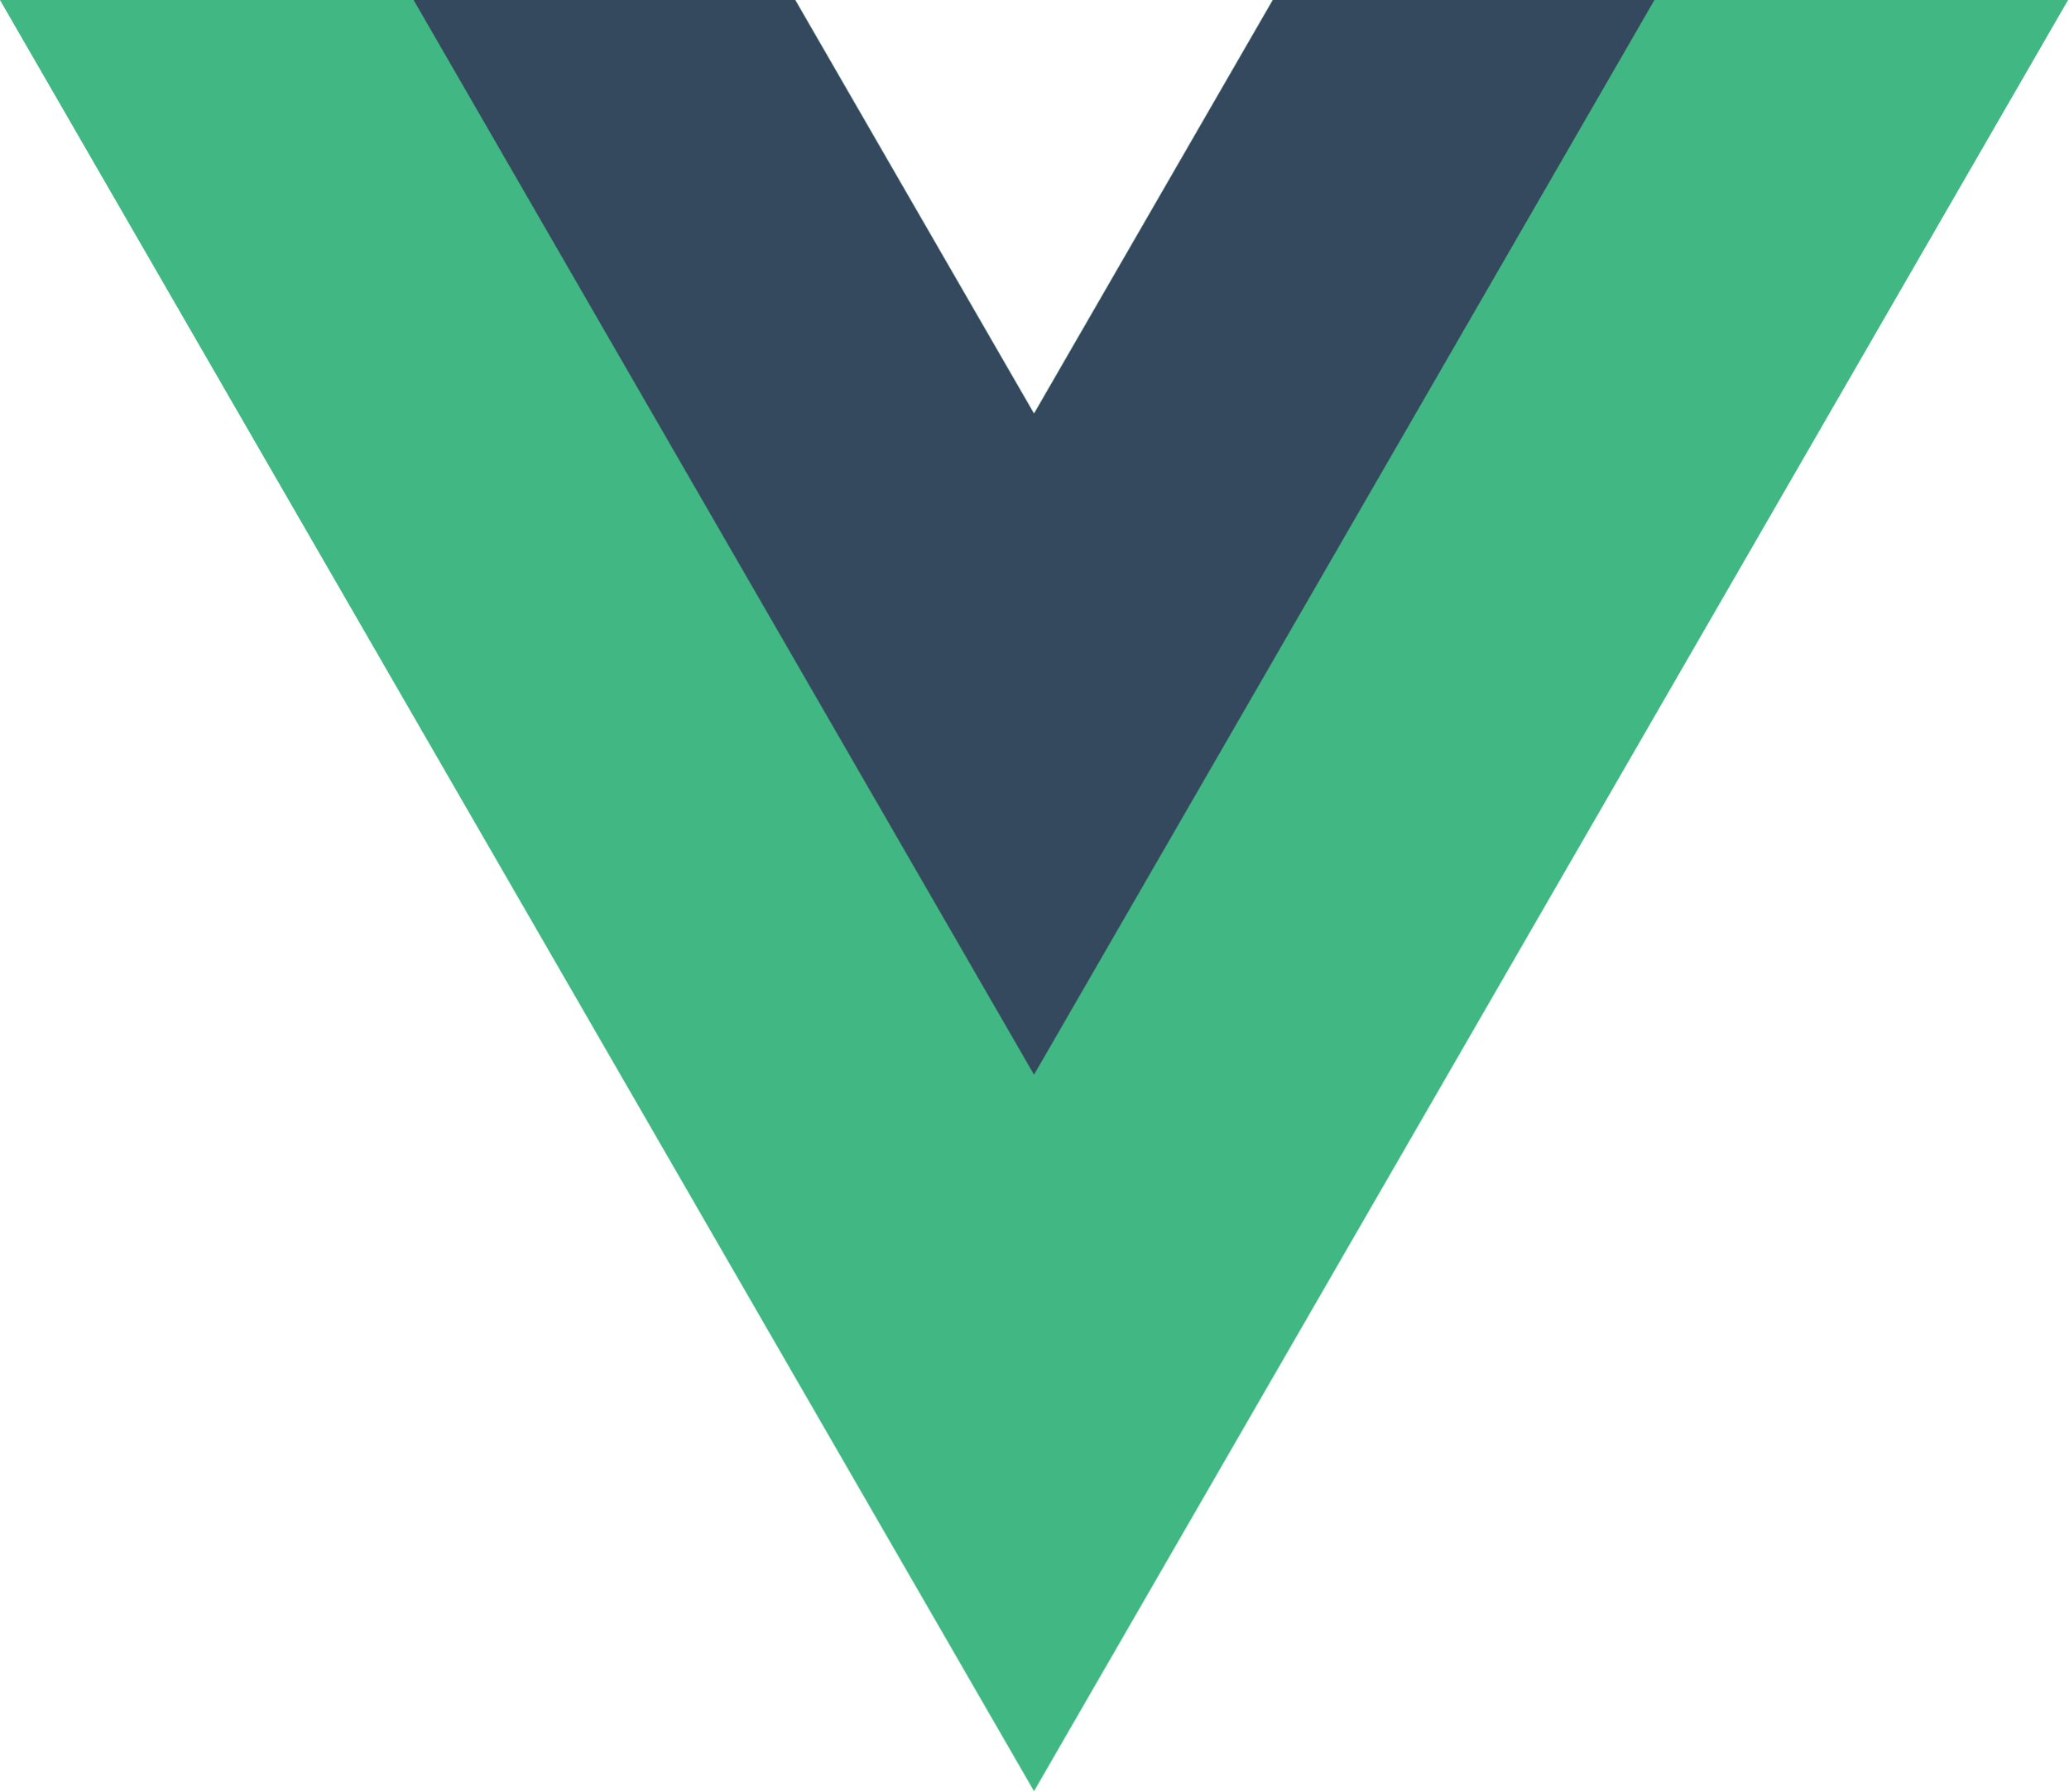
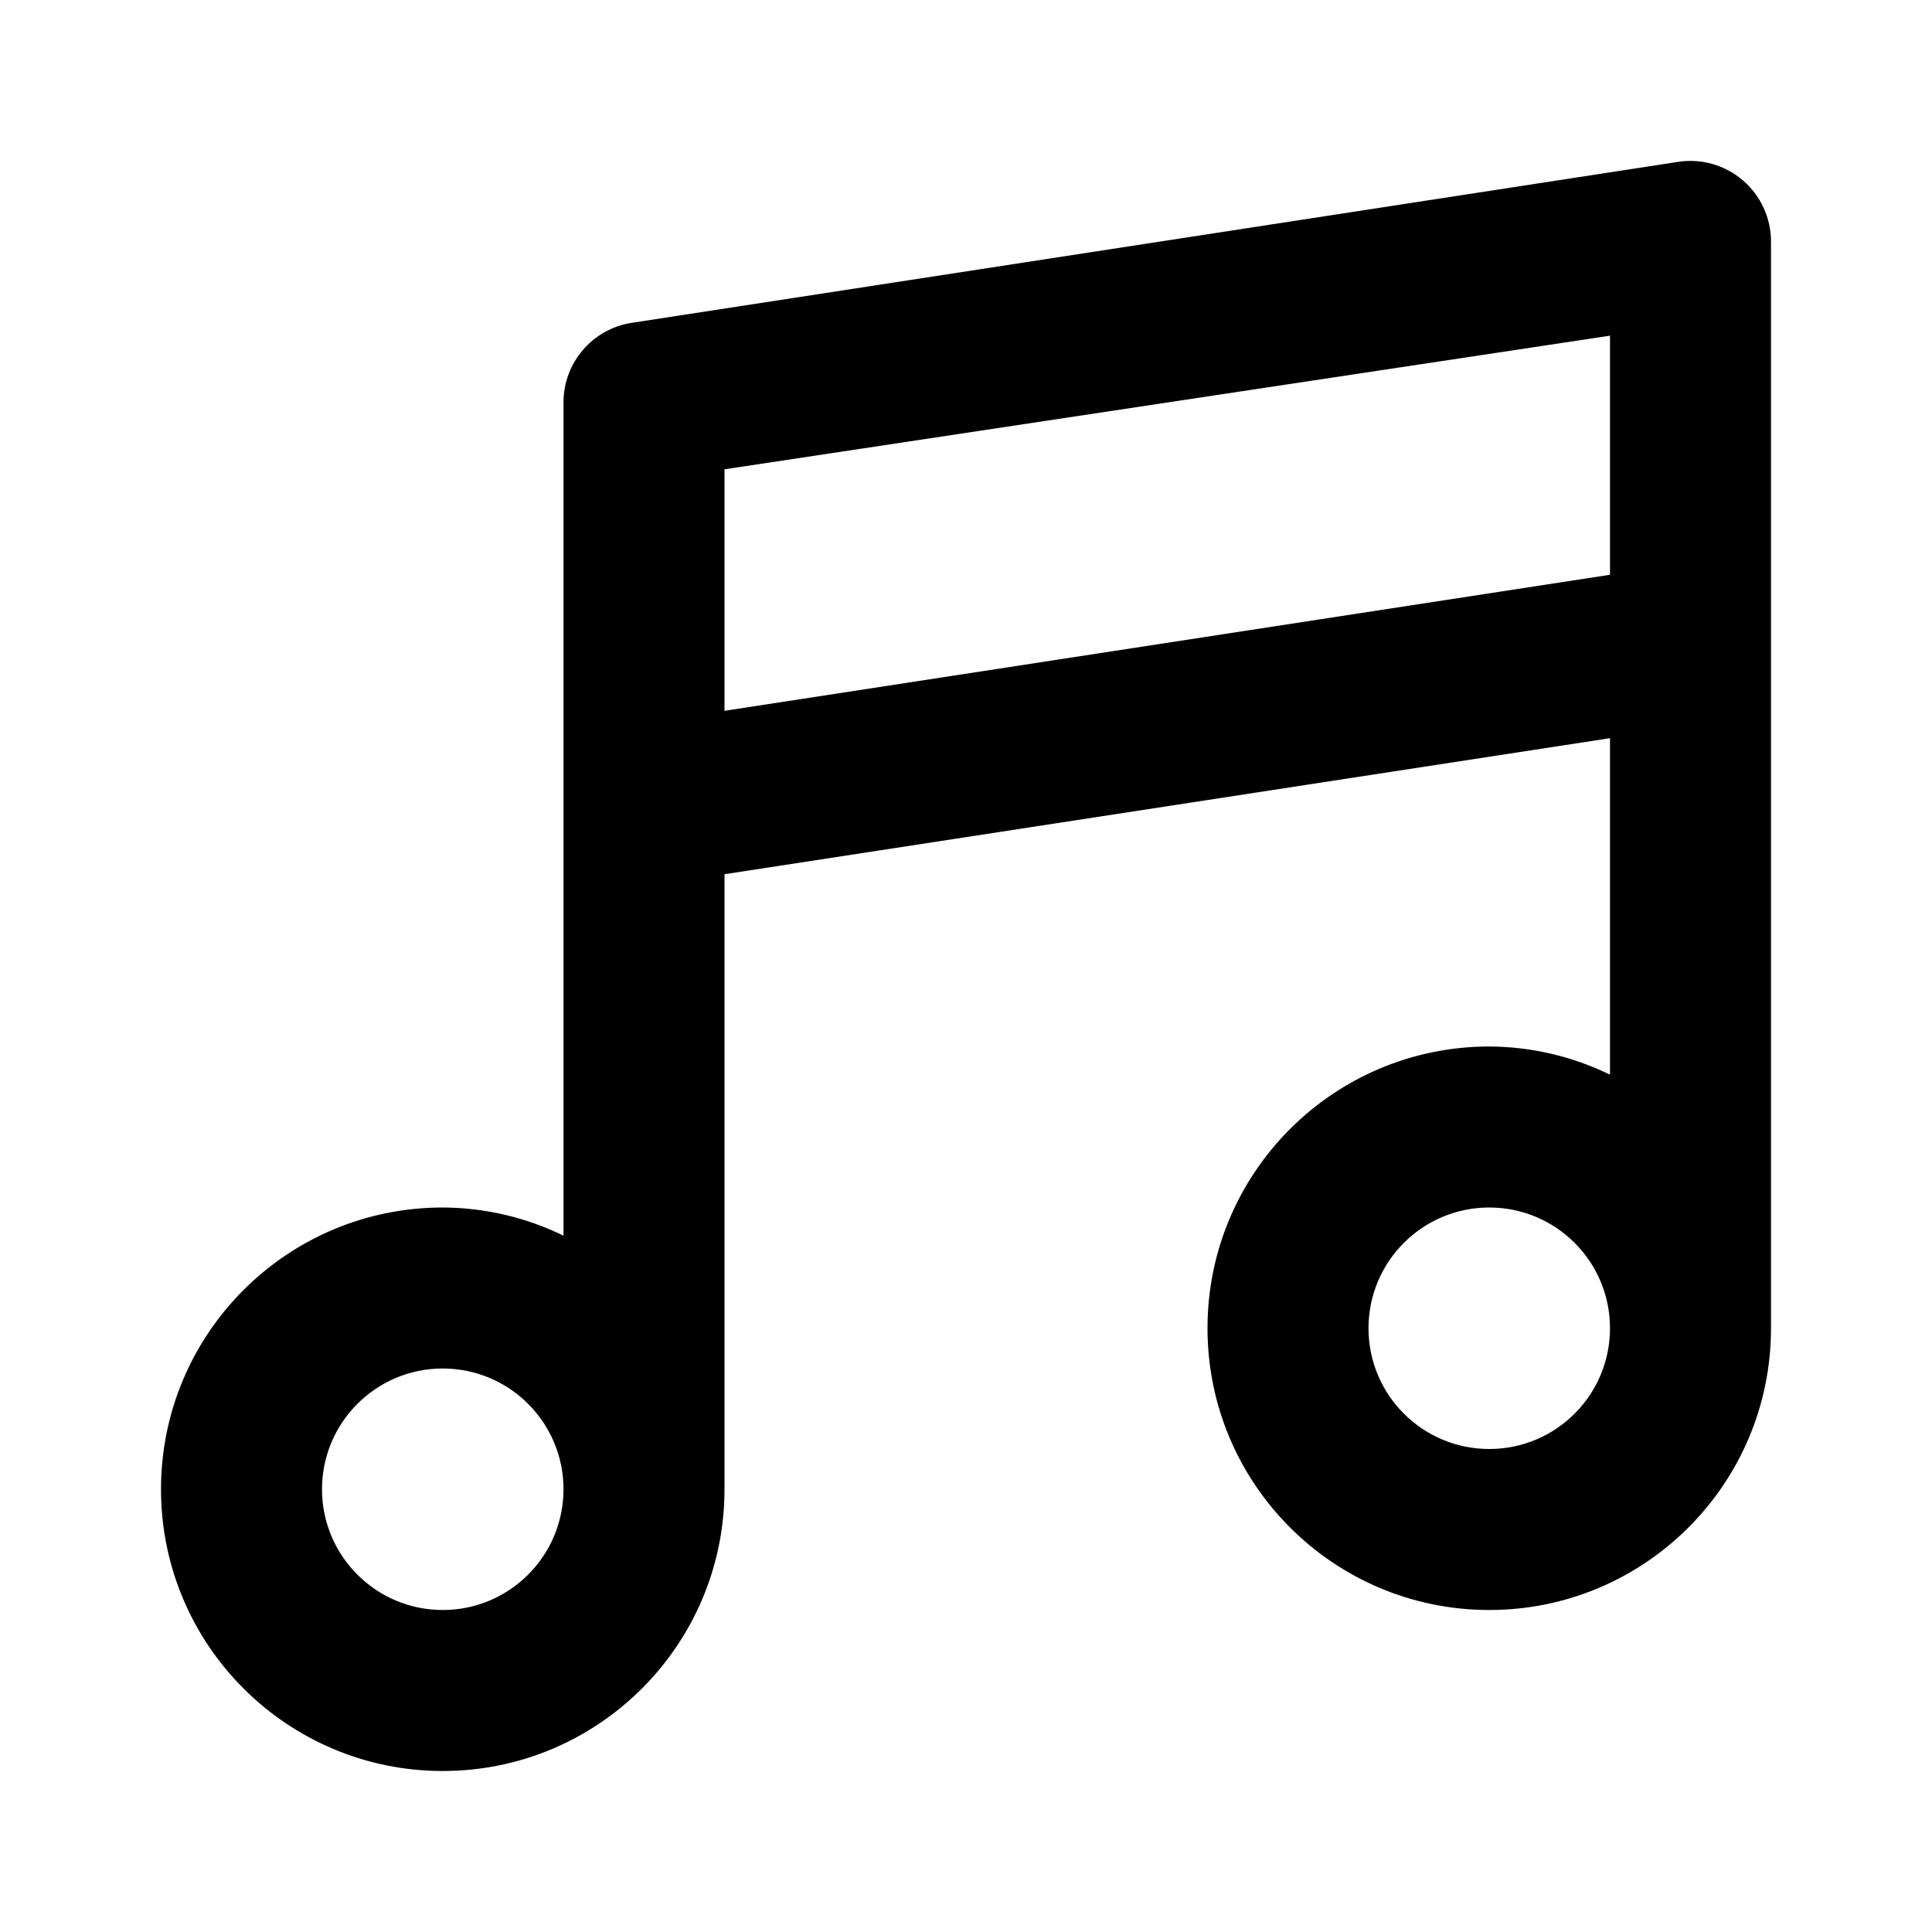
- <svg xmlns="http://www.w3.org/2000/svg" viewBox="0 0 261.76 226.69">
-   <g transform="matrix(1.3333 0 0 -1.3333 -76.311 313.34)">
-     <g transform="translate(178.06 235.01)">
-       <path d="m0 0-22.669-39.264-22.669 39.264h-75.491l98.16-170.02 98.16 170.02z" fill="#41b883" />
-     </g>
-     <g transform="translate(178.06 235.01)">
-       <path d="m0 0-22.669-39.264-22.669 39.264h-36.227l58.896-102.01 58.896 102.01z" fill="#34495e" />
-     </g>
-   </g>
+ <svg xmlns="http://www.w3.org/2000/svg" width="24" height="24" viewBox="0 0 24 24">
+   <path fill="currentColor" d="M21.65 2.24a1 1 0 0 0-.8-.23l-13 2A1 1 0 0 0 7 5v10.35A3.45 3.45 0 0 0 5.5 15A3.5 3.5 0 1 0 9 18.5v-7.64l11-1.69v4.18a3.45 3.45 0 0 0-1.5-.35a3.5 3.5 0 1 0 3.5 3.5V3a1 1 0 0 0-.35-.76ZM5.5 20A1.5 1.5 0 1 1 7 18.5A1.5 1.5 0 0 1 5.5 20Zm13-2a1.5 1.5 0 1 1 1.5-1.5a1.5 1.5 0 0 1-1.5 1.5ZM20 7.14L9 8.83v-3l11-1.66Z" />
</svg>
